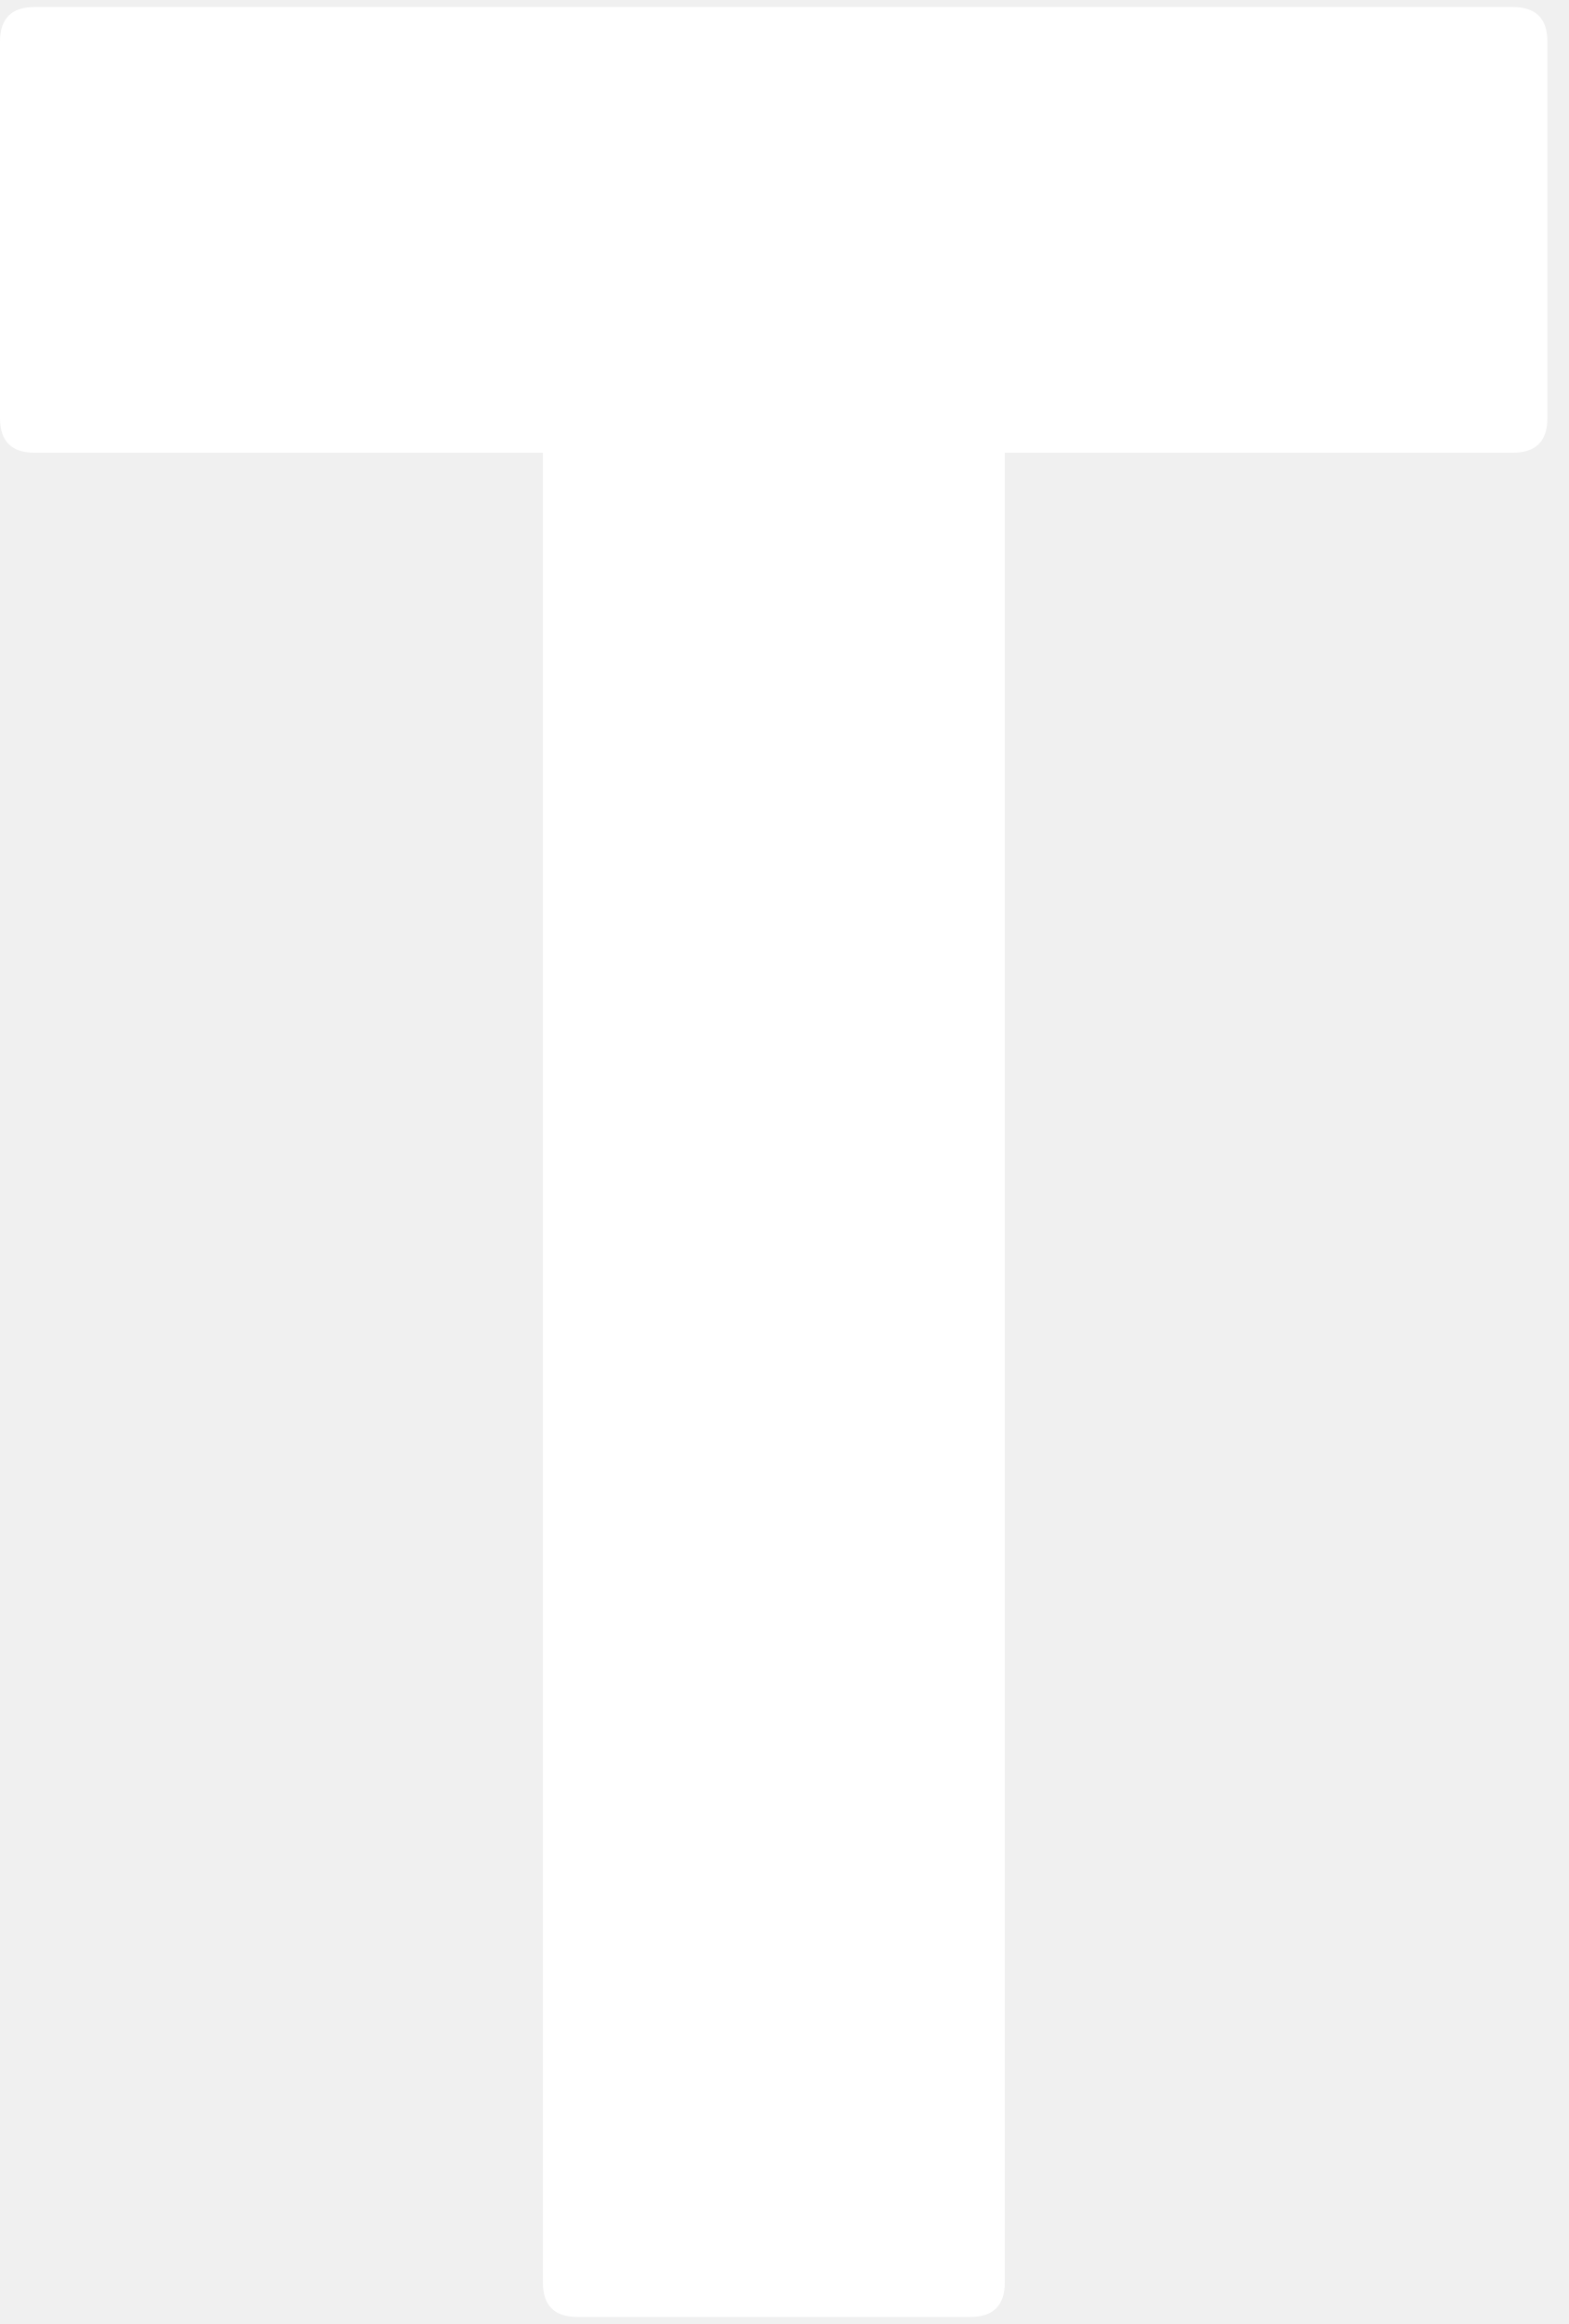
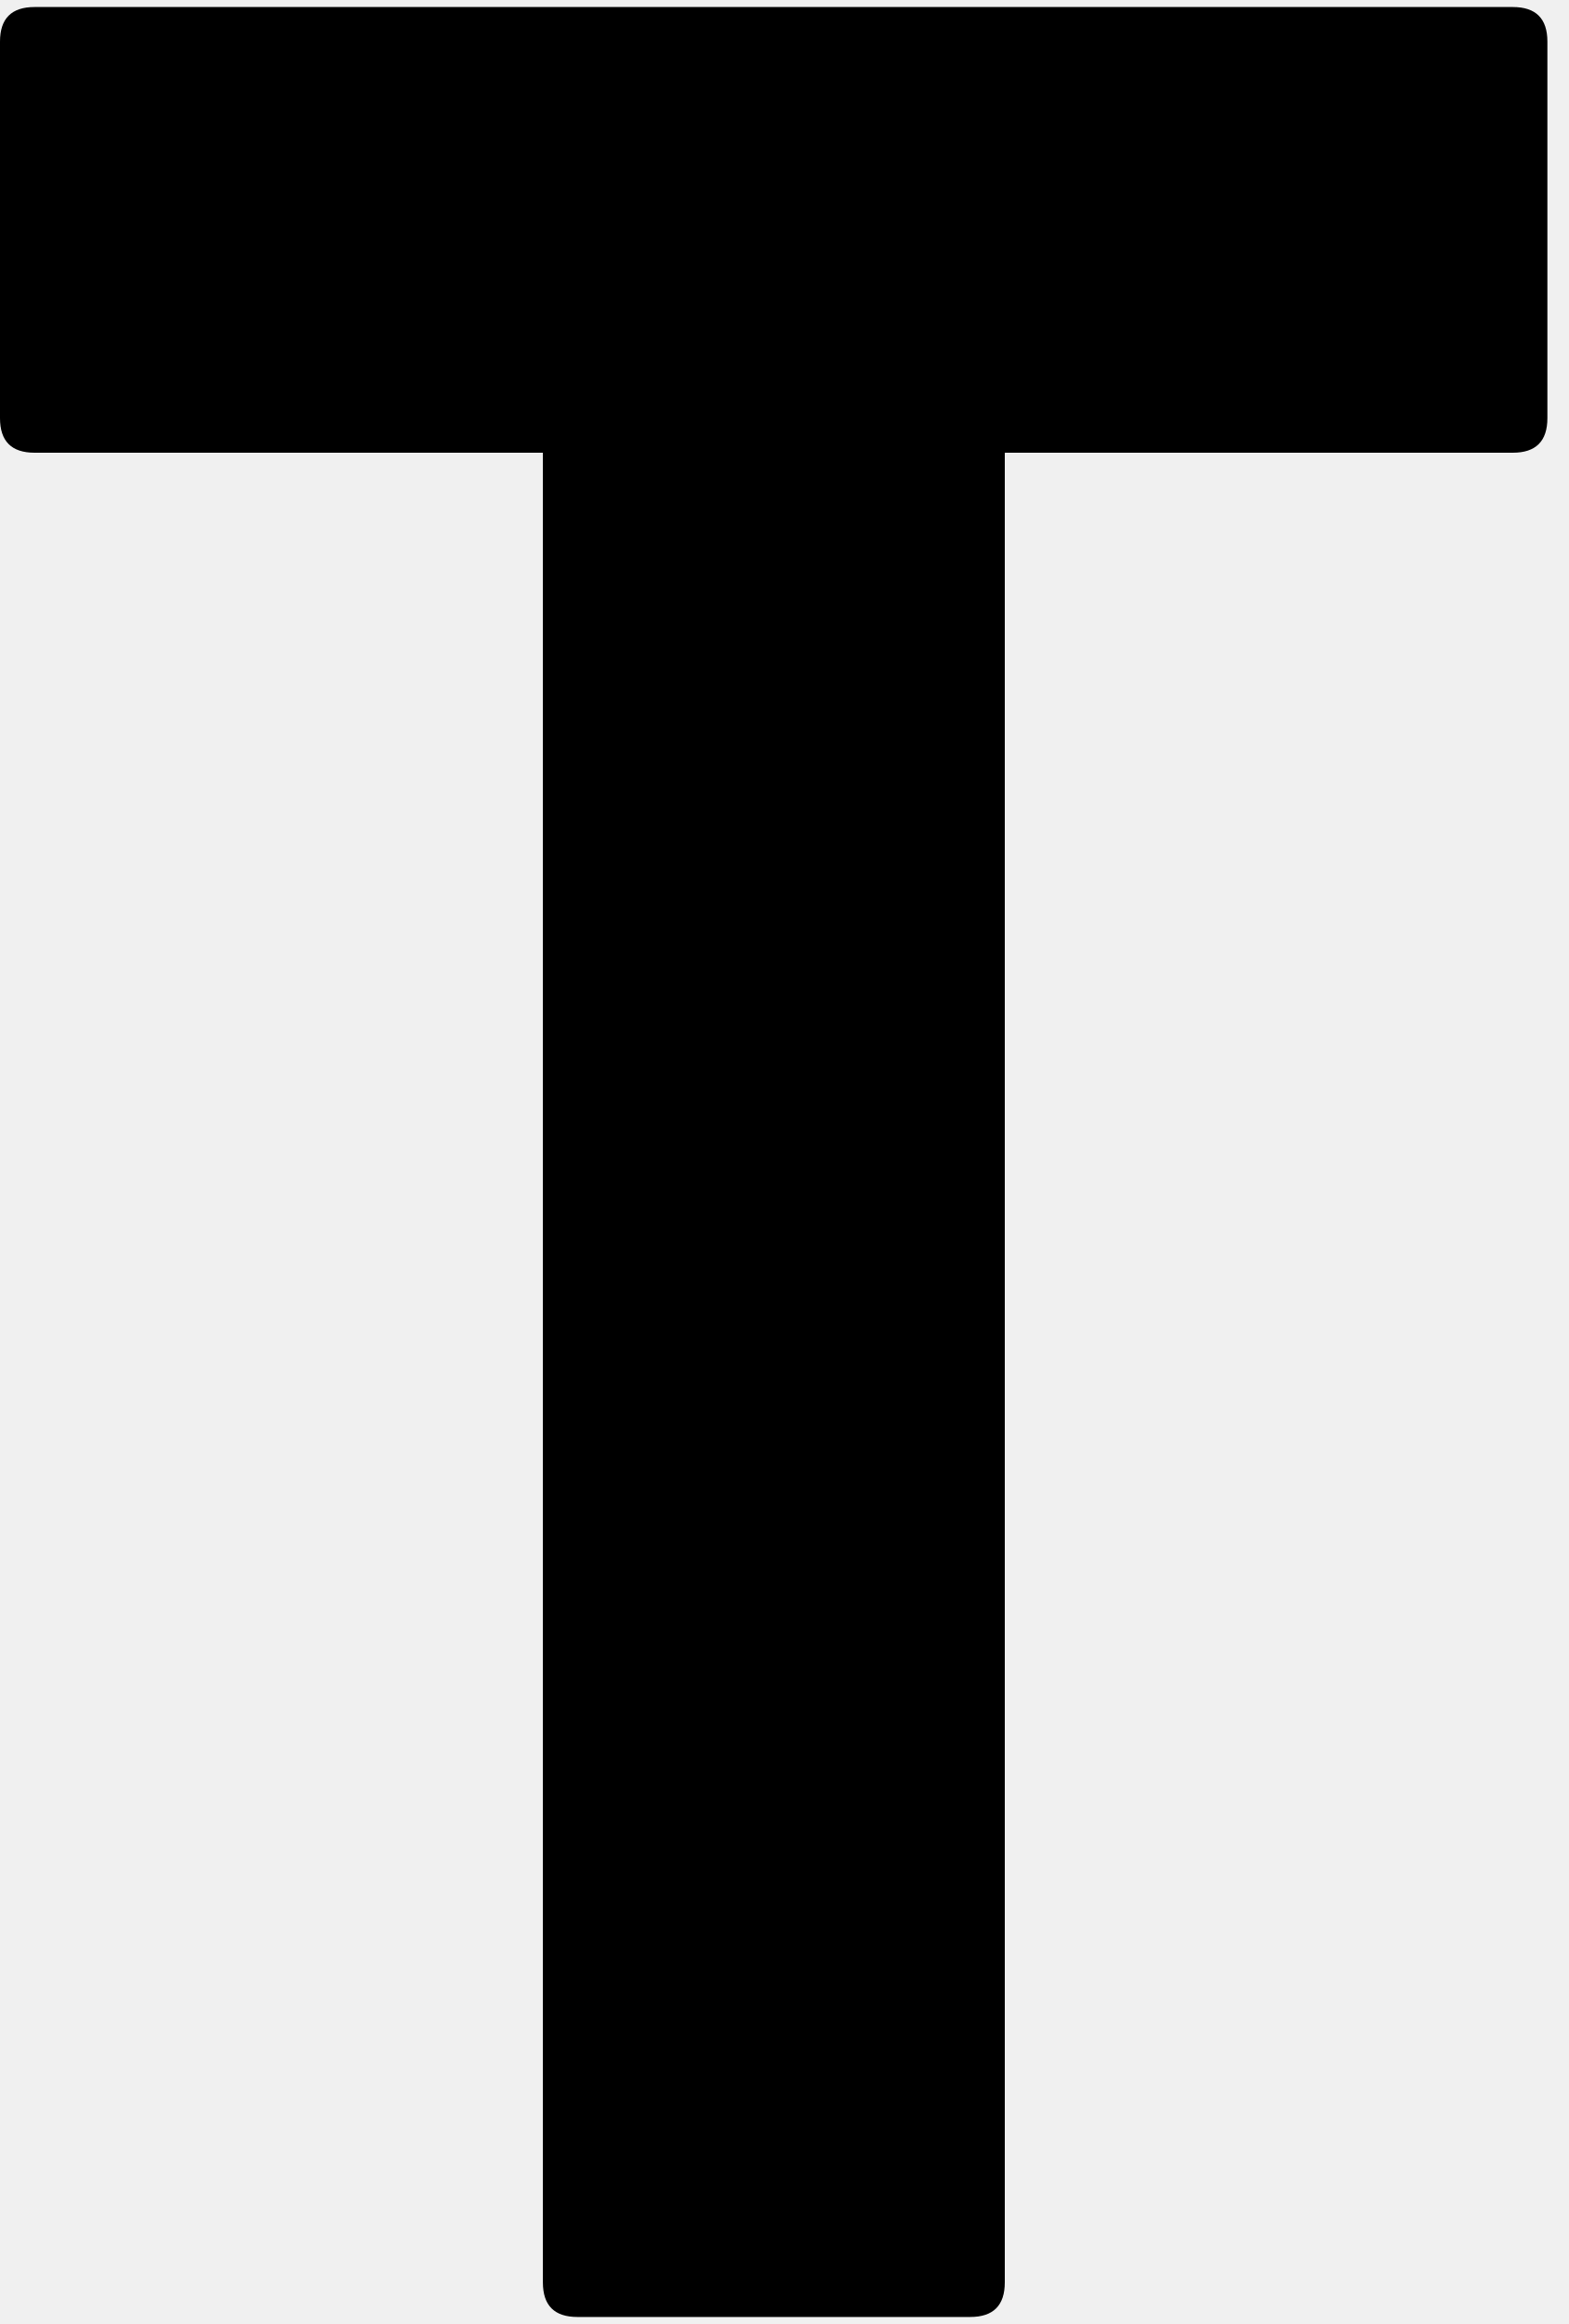
<svg xmlns="http://www.w3.org/2000/svg" width="27" height="40" viewBox="0 0 27 40" fill="none">
-   <path id="Vector" d="M26.041 0.121C26.437 0.121 26.636 0.319 26.636 0.716V7.197C26.636 7.594 26.437 7.792 26.041 7.792H17.296V39.284C17.296 39.681 17.098 39.879 16.701 39.879H9.939C9.543 39.879 9.345 39.681 9.345 39.284V7.792H0.595C0.198 7.792 0 7.594 0 7.197V0.716C0 0.319 0.198 0.121 0.595 0.121H26.041Z" fill="white" />
+   <path id="Vector" d="M26.041 0.121C26.437 0.121 26.636 0.319 26.636 0.716V7.197C26.636 7.594 26.437 7.792 26.041 7.792H17.296V39.284C17.296 39.681 17.098 39.879 16.701 39.879H9.939C9.543 39.879 9.345 39.681 9.345 39.284V7.792H0.595C0.198 7.792 0 7.594 0 7.197V0.716C0 0.319 0.198 0.121 0.595 0.121H26.041Z" fill="black" />
</svg>
